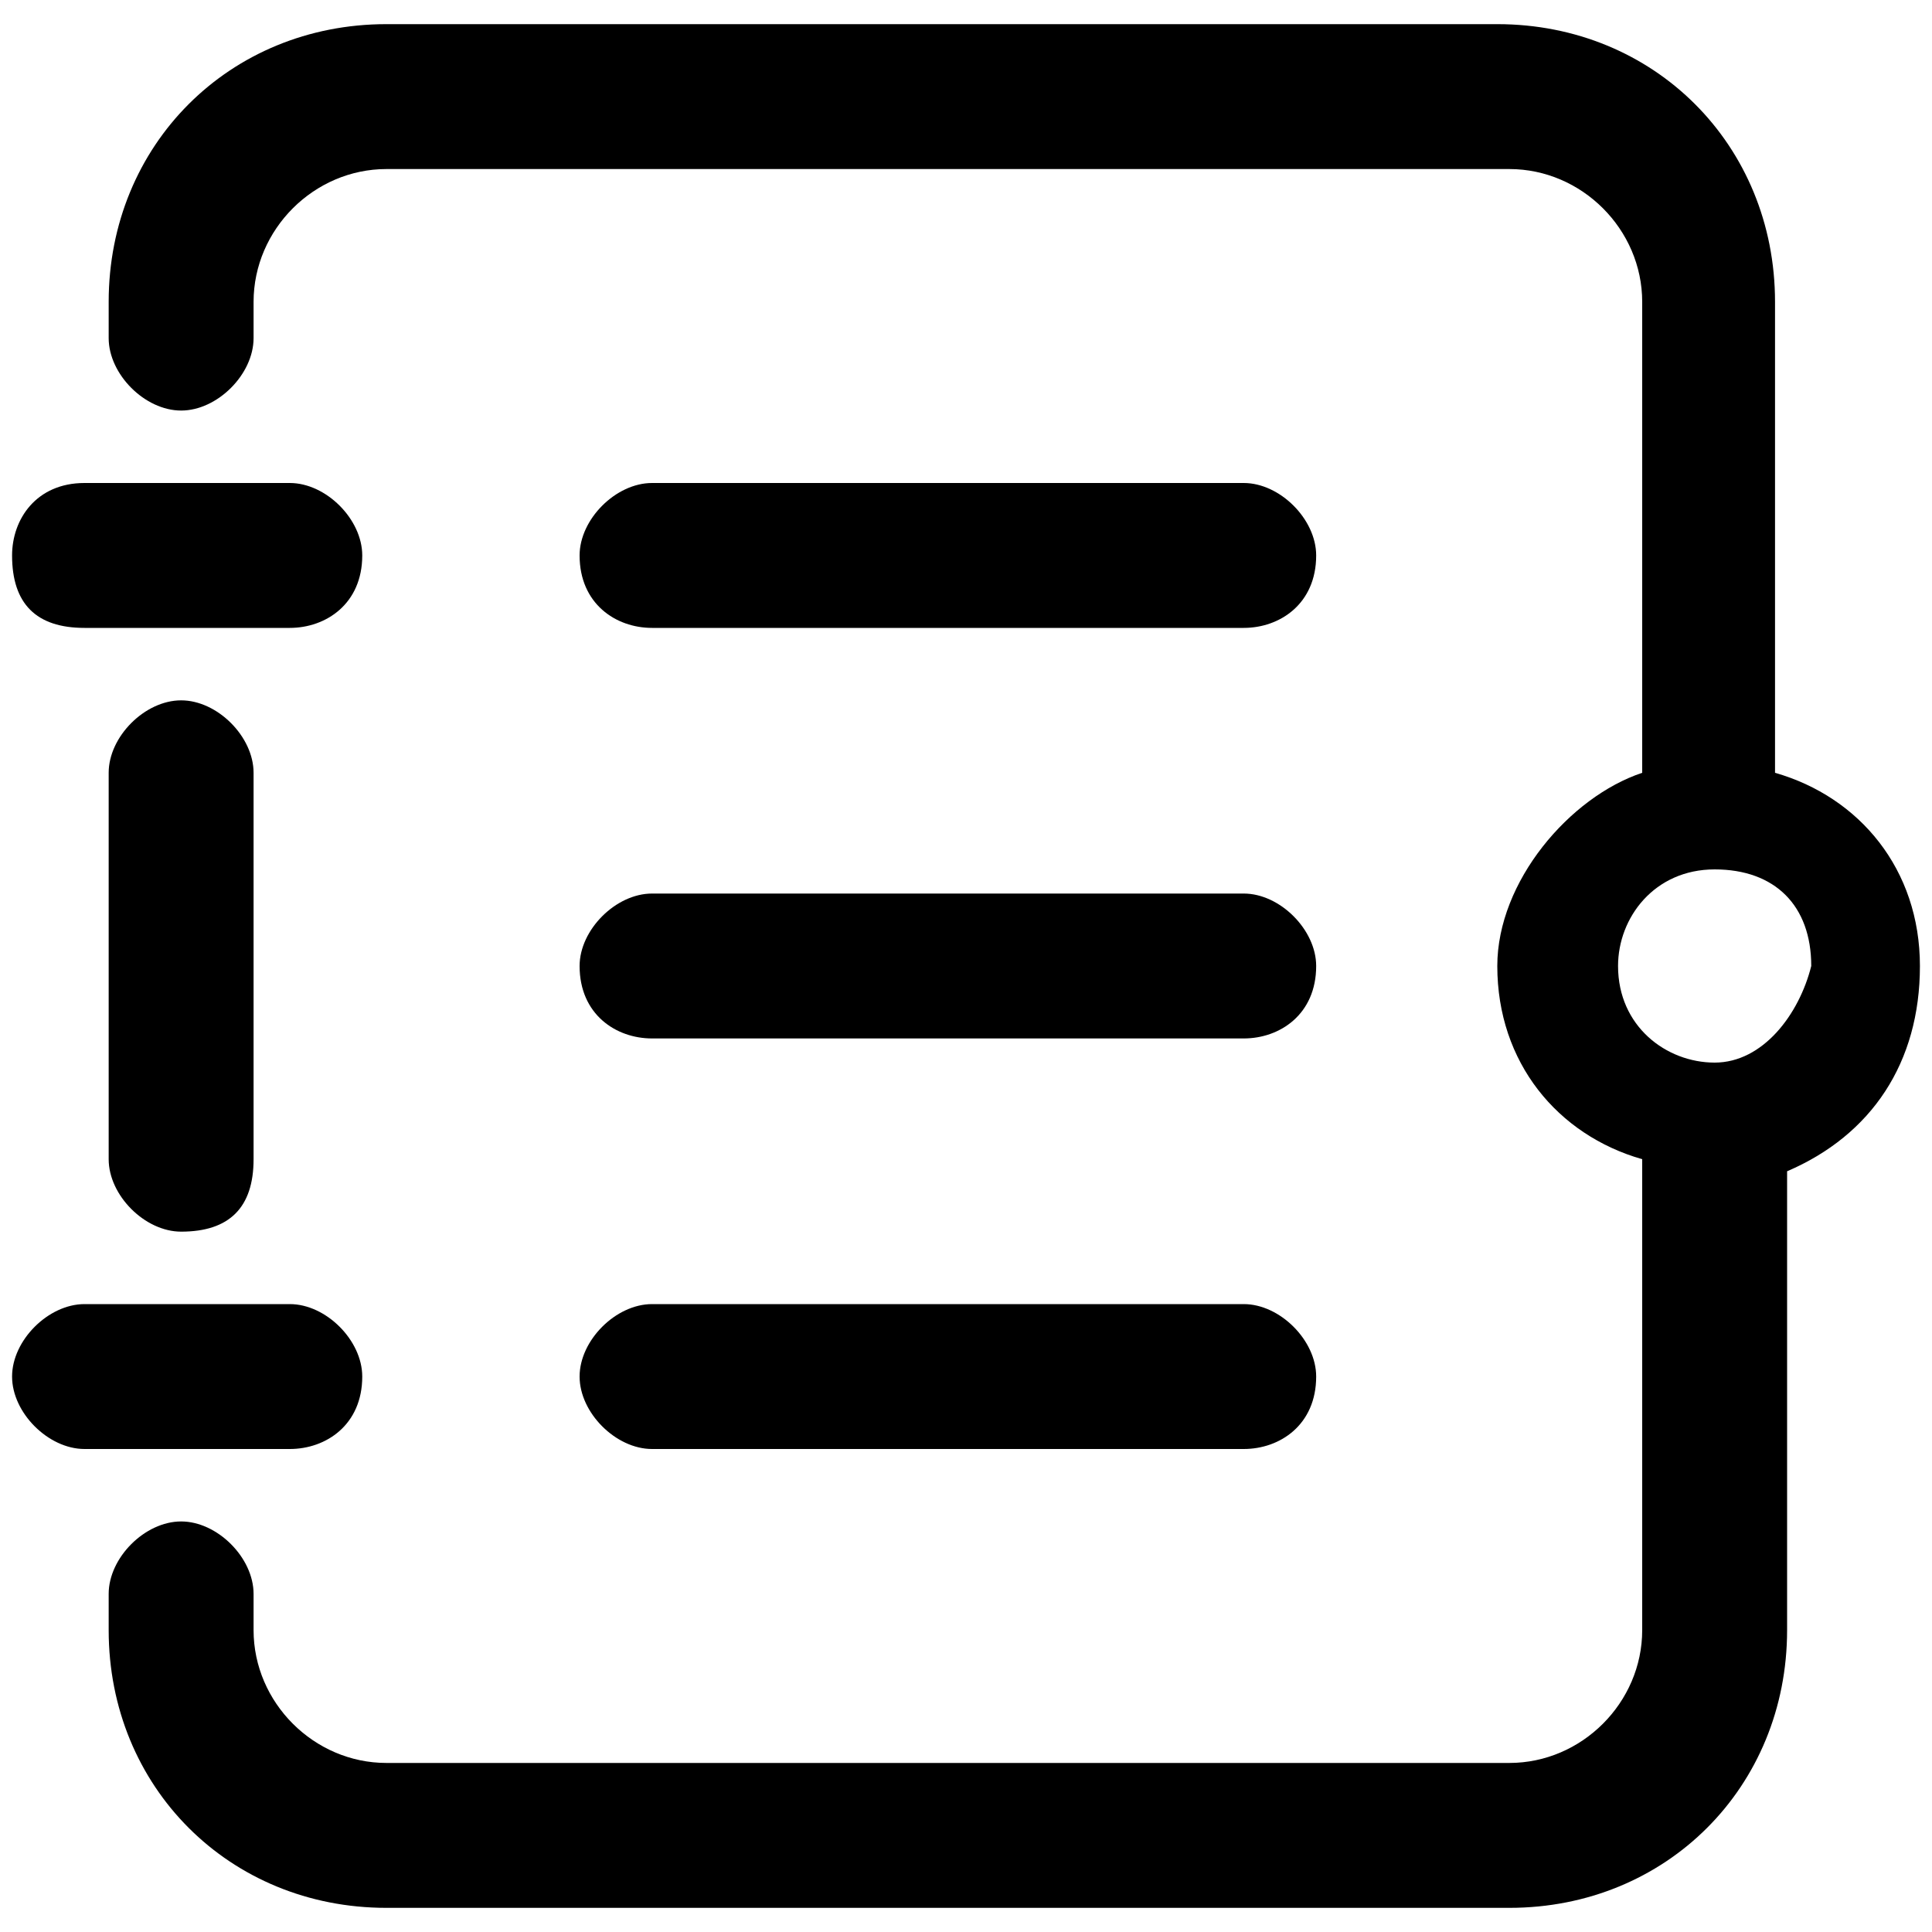
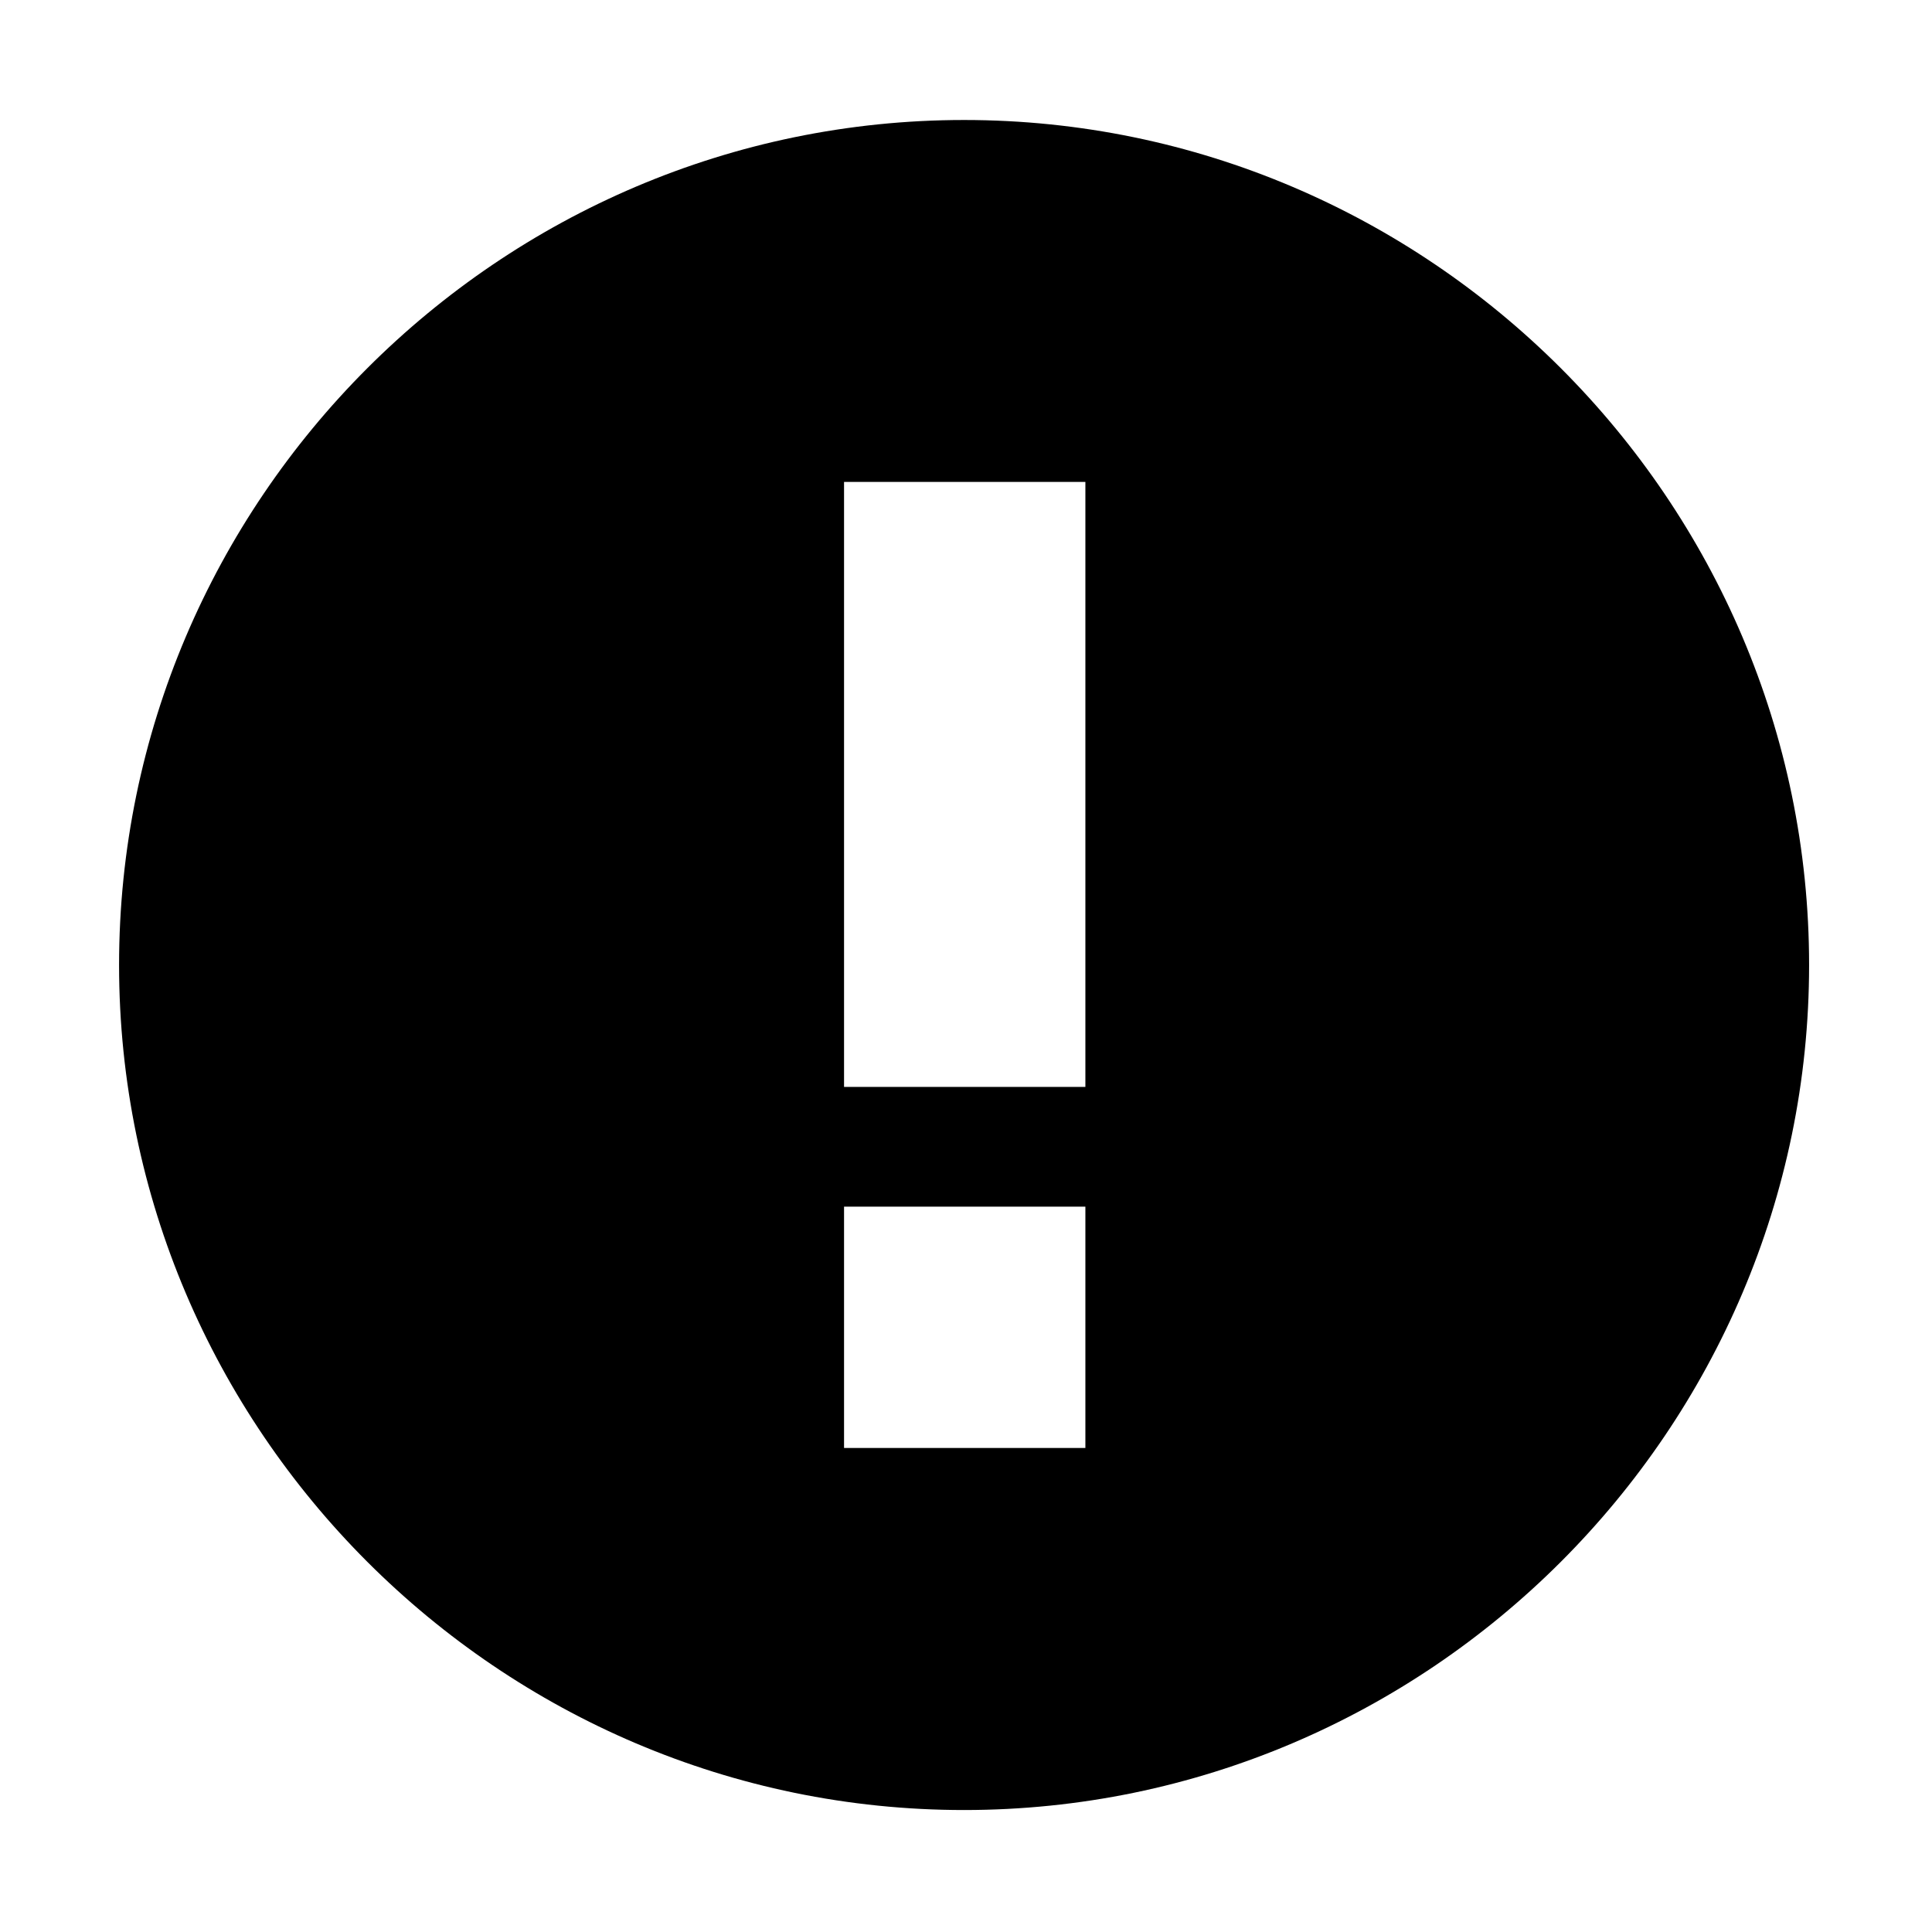
- <svg xmlns="http://www.w3.org/2000/svg" t="1732286325249" class="icon" viewBox="0 0 1024 1024" version="1.1" p-id="1480" width="200" height="200">
-   <path d="M96 652.8c-19.2 0-38.4-19.2-38.4-38.4V409.6c0-19.2 19.2-38.4 38.4-38.4s38.4 19.2 38.4 38.4v204.8c0 25.6-12.8 38.4-38.4 38.4z" p-id="1481" />
-   <path d="M1017.6 512c0-51.2-32-89.6-76.8-102.4V160c0-83.2-64-147.2-147.2-147.2H204.8C121.6 12.8 57.6 76.8 57.6 160v19.2c0 19.2 19.2 38.4 38.4 38.4s38.4-19.2 38.4-38.4v-19.2c0-38.4 32-70.4 70.4-70.4h595.2c38.4 0 70.4 32 70.4 70.4V409.6c-38.4 12.8-76.8 57.6-76.8 102.4 0 51.2 32 89.6 76.8 102.4v249.6c0 38.4-32 70.4-70.4 70.4H204.8c-38.4 0-70.4-32-70.4-70.4v-19.2c0-19.2-19.2-38.4-38.4-38.4s-38.4 19.2-38.4 38.4v19.2c0 83.2 64 147.2 147.2 147.2h595.2c83.2 0 147.2-64 147.2-147.2V620.8c44.8-19.2 70.4-57.6 70.4-108.8z m-108.8 51.2c-25.6 0-51.2-19.2-51.2-51.2 0-25.6 19.2-51.2 51.2-51.2s51.2 19.2 51.2 51.2c-6.4 25.6-25.6 51.2-51.2 51.2z" p-id="1482" />
-   <path d="M659.2 332.8H345.6c-19.2 0-38.4-12.8-38.4-38.4 0-19.2 19.2-38.4 38.4-38.4h313.6c19.2 0 38.4 19.2 38.4 38.4 0 25.6-19.2 38.4-38.4 38.4zM659.2 550.4H345.6c-19.2 0-38.4-12.8-38.4-38.4 0-19.2 19.2-38.4 38.4-38.4h313.6c19.2 0 38.4 19.2 38.4 38.4 0 25.6-19.2 38.4-38.4 38.4zM659.2 768H345.6c-19.2 0-38.4-19.2-38.4-38.4s19.2-38.4 38.4-38.4h313.6c19.2 0 38.4 19.2 38.4 38.4 0 25.6-19.2 38.4-38.4 38.4z" p-id="1483" />
-   <path d="M153.6 768H44.8c-19.2 0-38.4-19.2-38.4-38.4s19.2-38.4 38.4-38.4h108.8c19.2 0 38.4 19.2 38.4 38.4 0 25.6-19.2 38.4-38.4 38.4z" p-id="1484" />
-   <path d="M153.6 332.8H44.8c-25.6 0-38.4-12.8-38.4-38.4 0-19.2 12.8-38.4 38.4-38.4h108.8c19.2 0 38.4 19.2 38.4 38.4 0 25.6-19.2 38.4-38.4 38.4z" p-id="1485" />
+ <svg xmlns="http://www.w3.org/2000/svg" t="1736210558308" class="icon" viewBox="0 0 1024 1024" version="1.1" p-id="2488" width="200" height="200">
+   <path d="M510.983 63.6c246.331 0 447.876 201.544 447.876 447.876 0 246.332-201.544 447.876-447.876 447.876S63.109 757.806 63.109 511.474C63.109 265.144 264.652 63.6 510.983 63.6L510.983 63.6zM575.274 639.545l-127.913 0 0 127.913 127.913 0L575.274 639.545zM575.274 255.421l-127.913 0 0 320.679 127.913 0L575.274 255.421z" p-id="2489" />
</svg>
